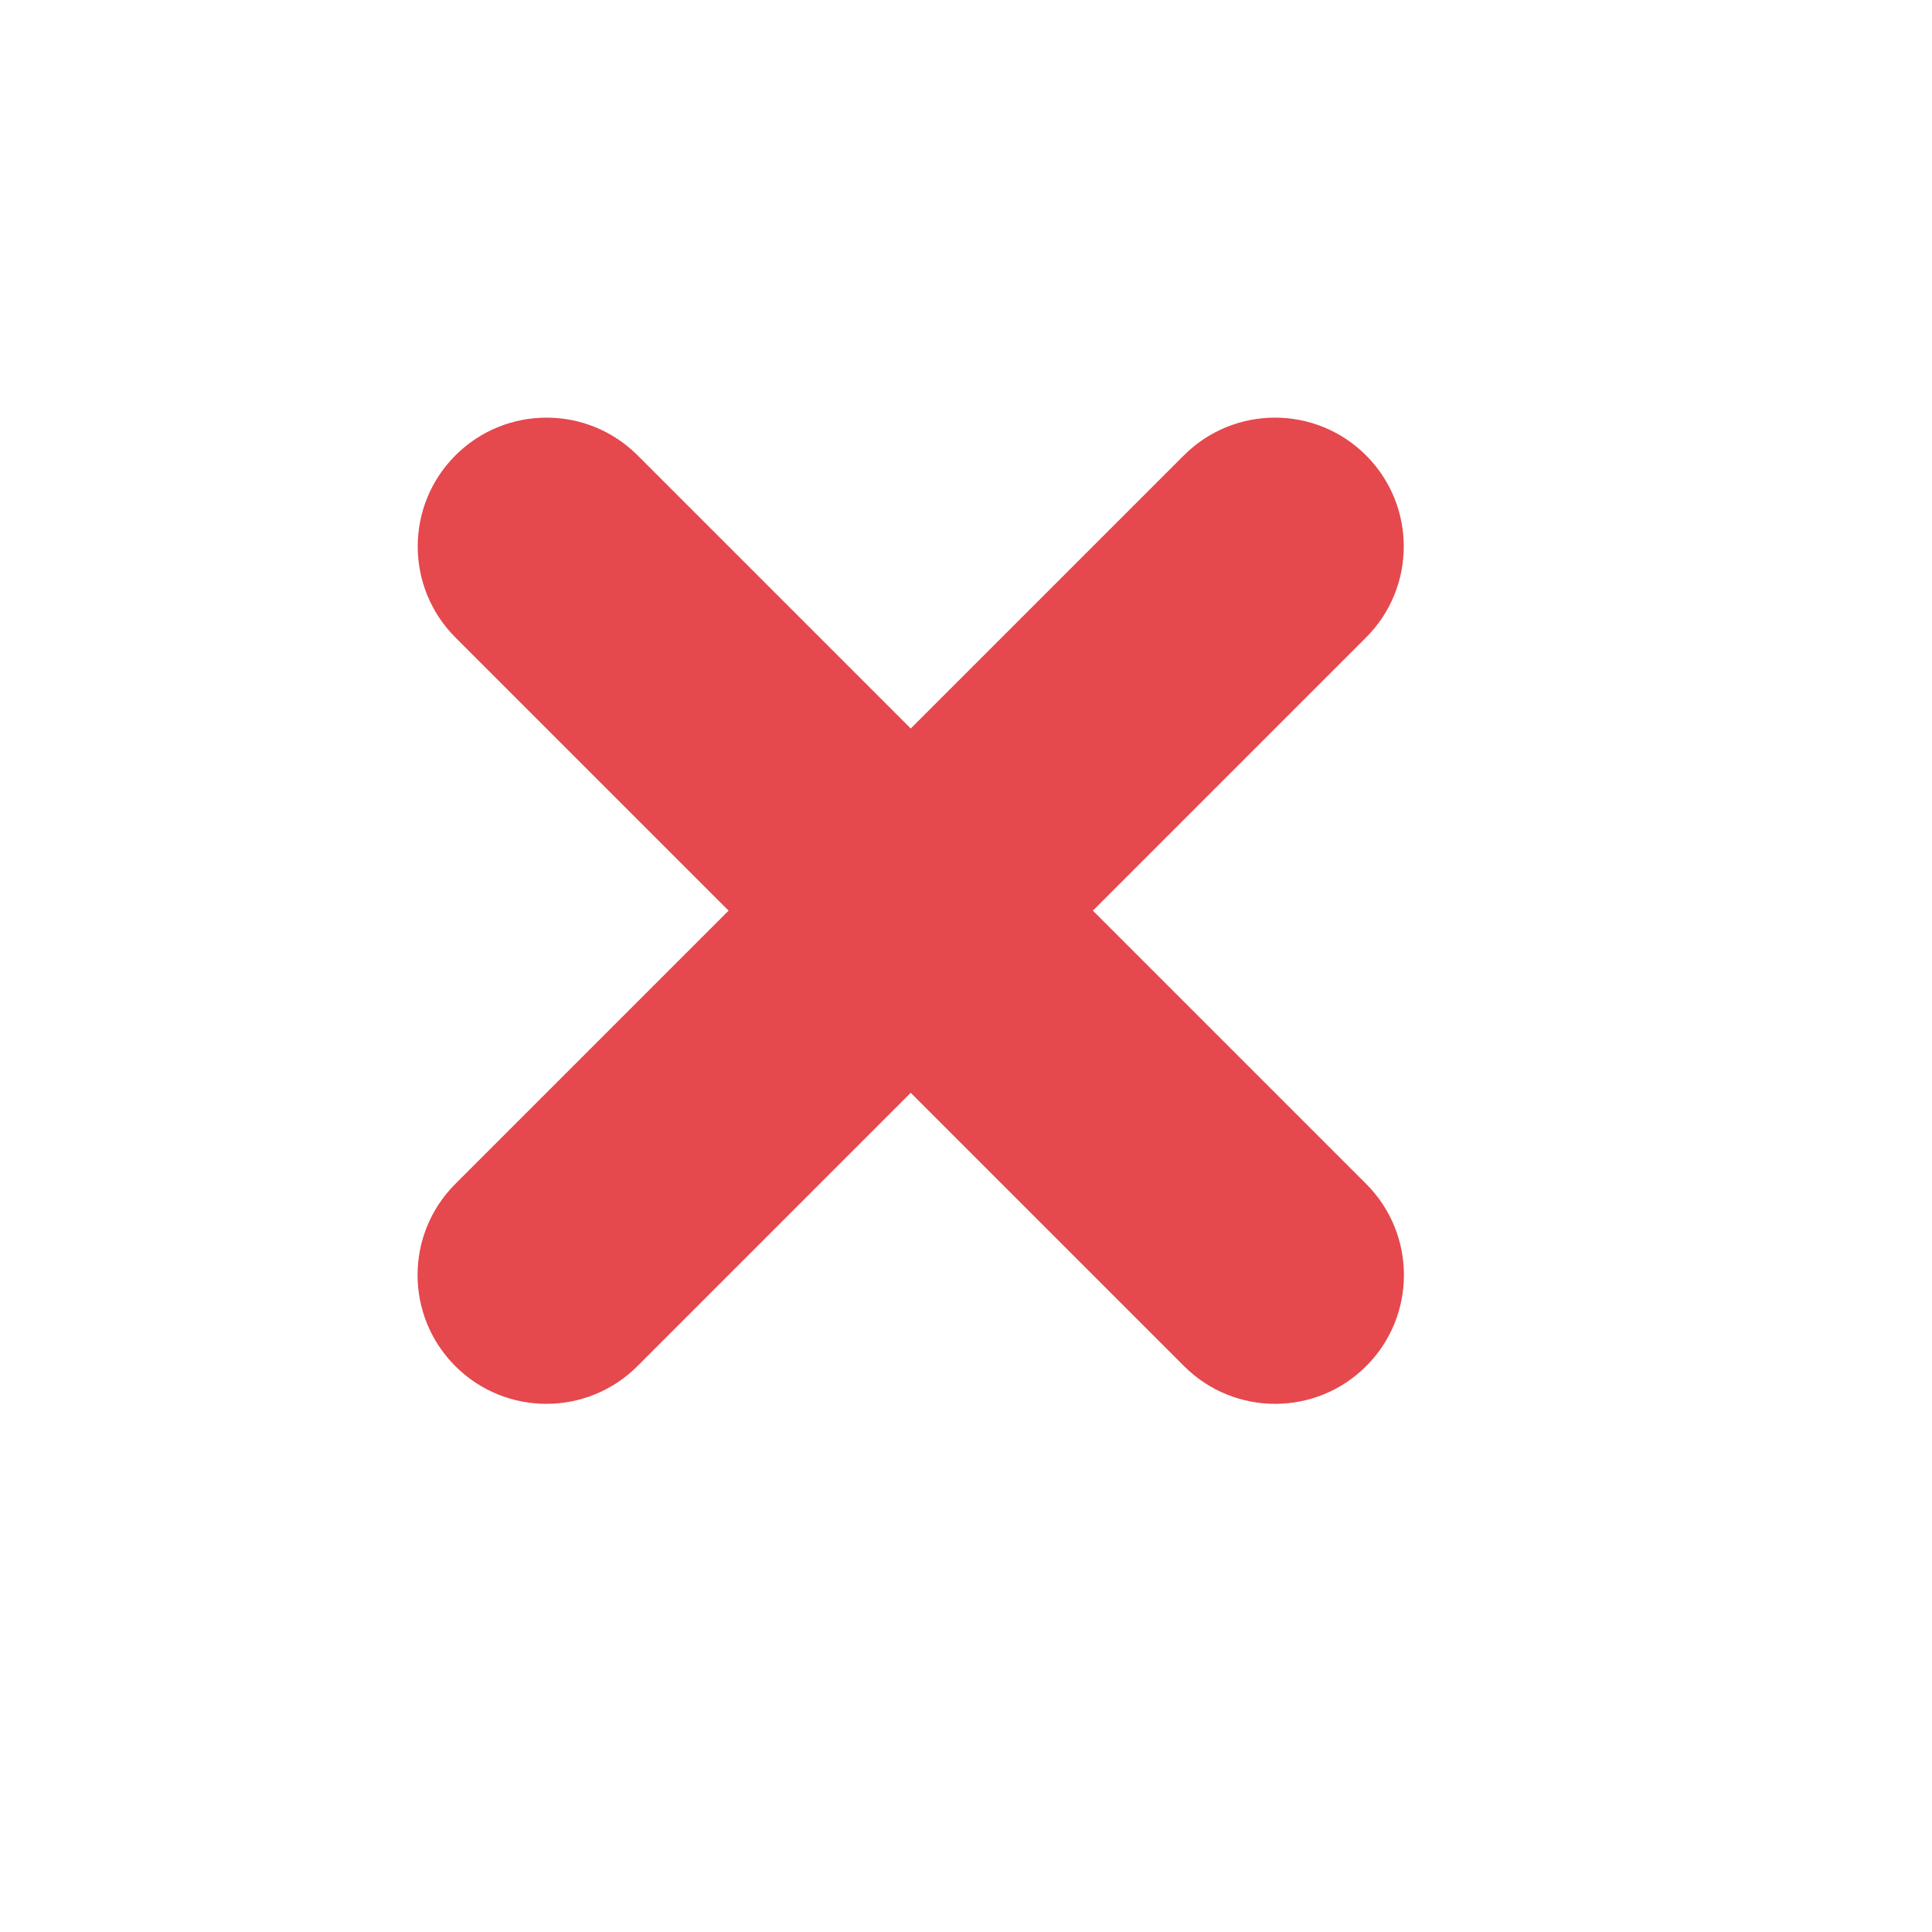
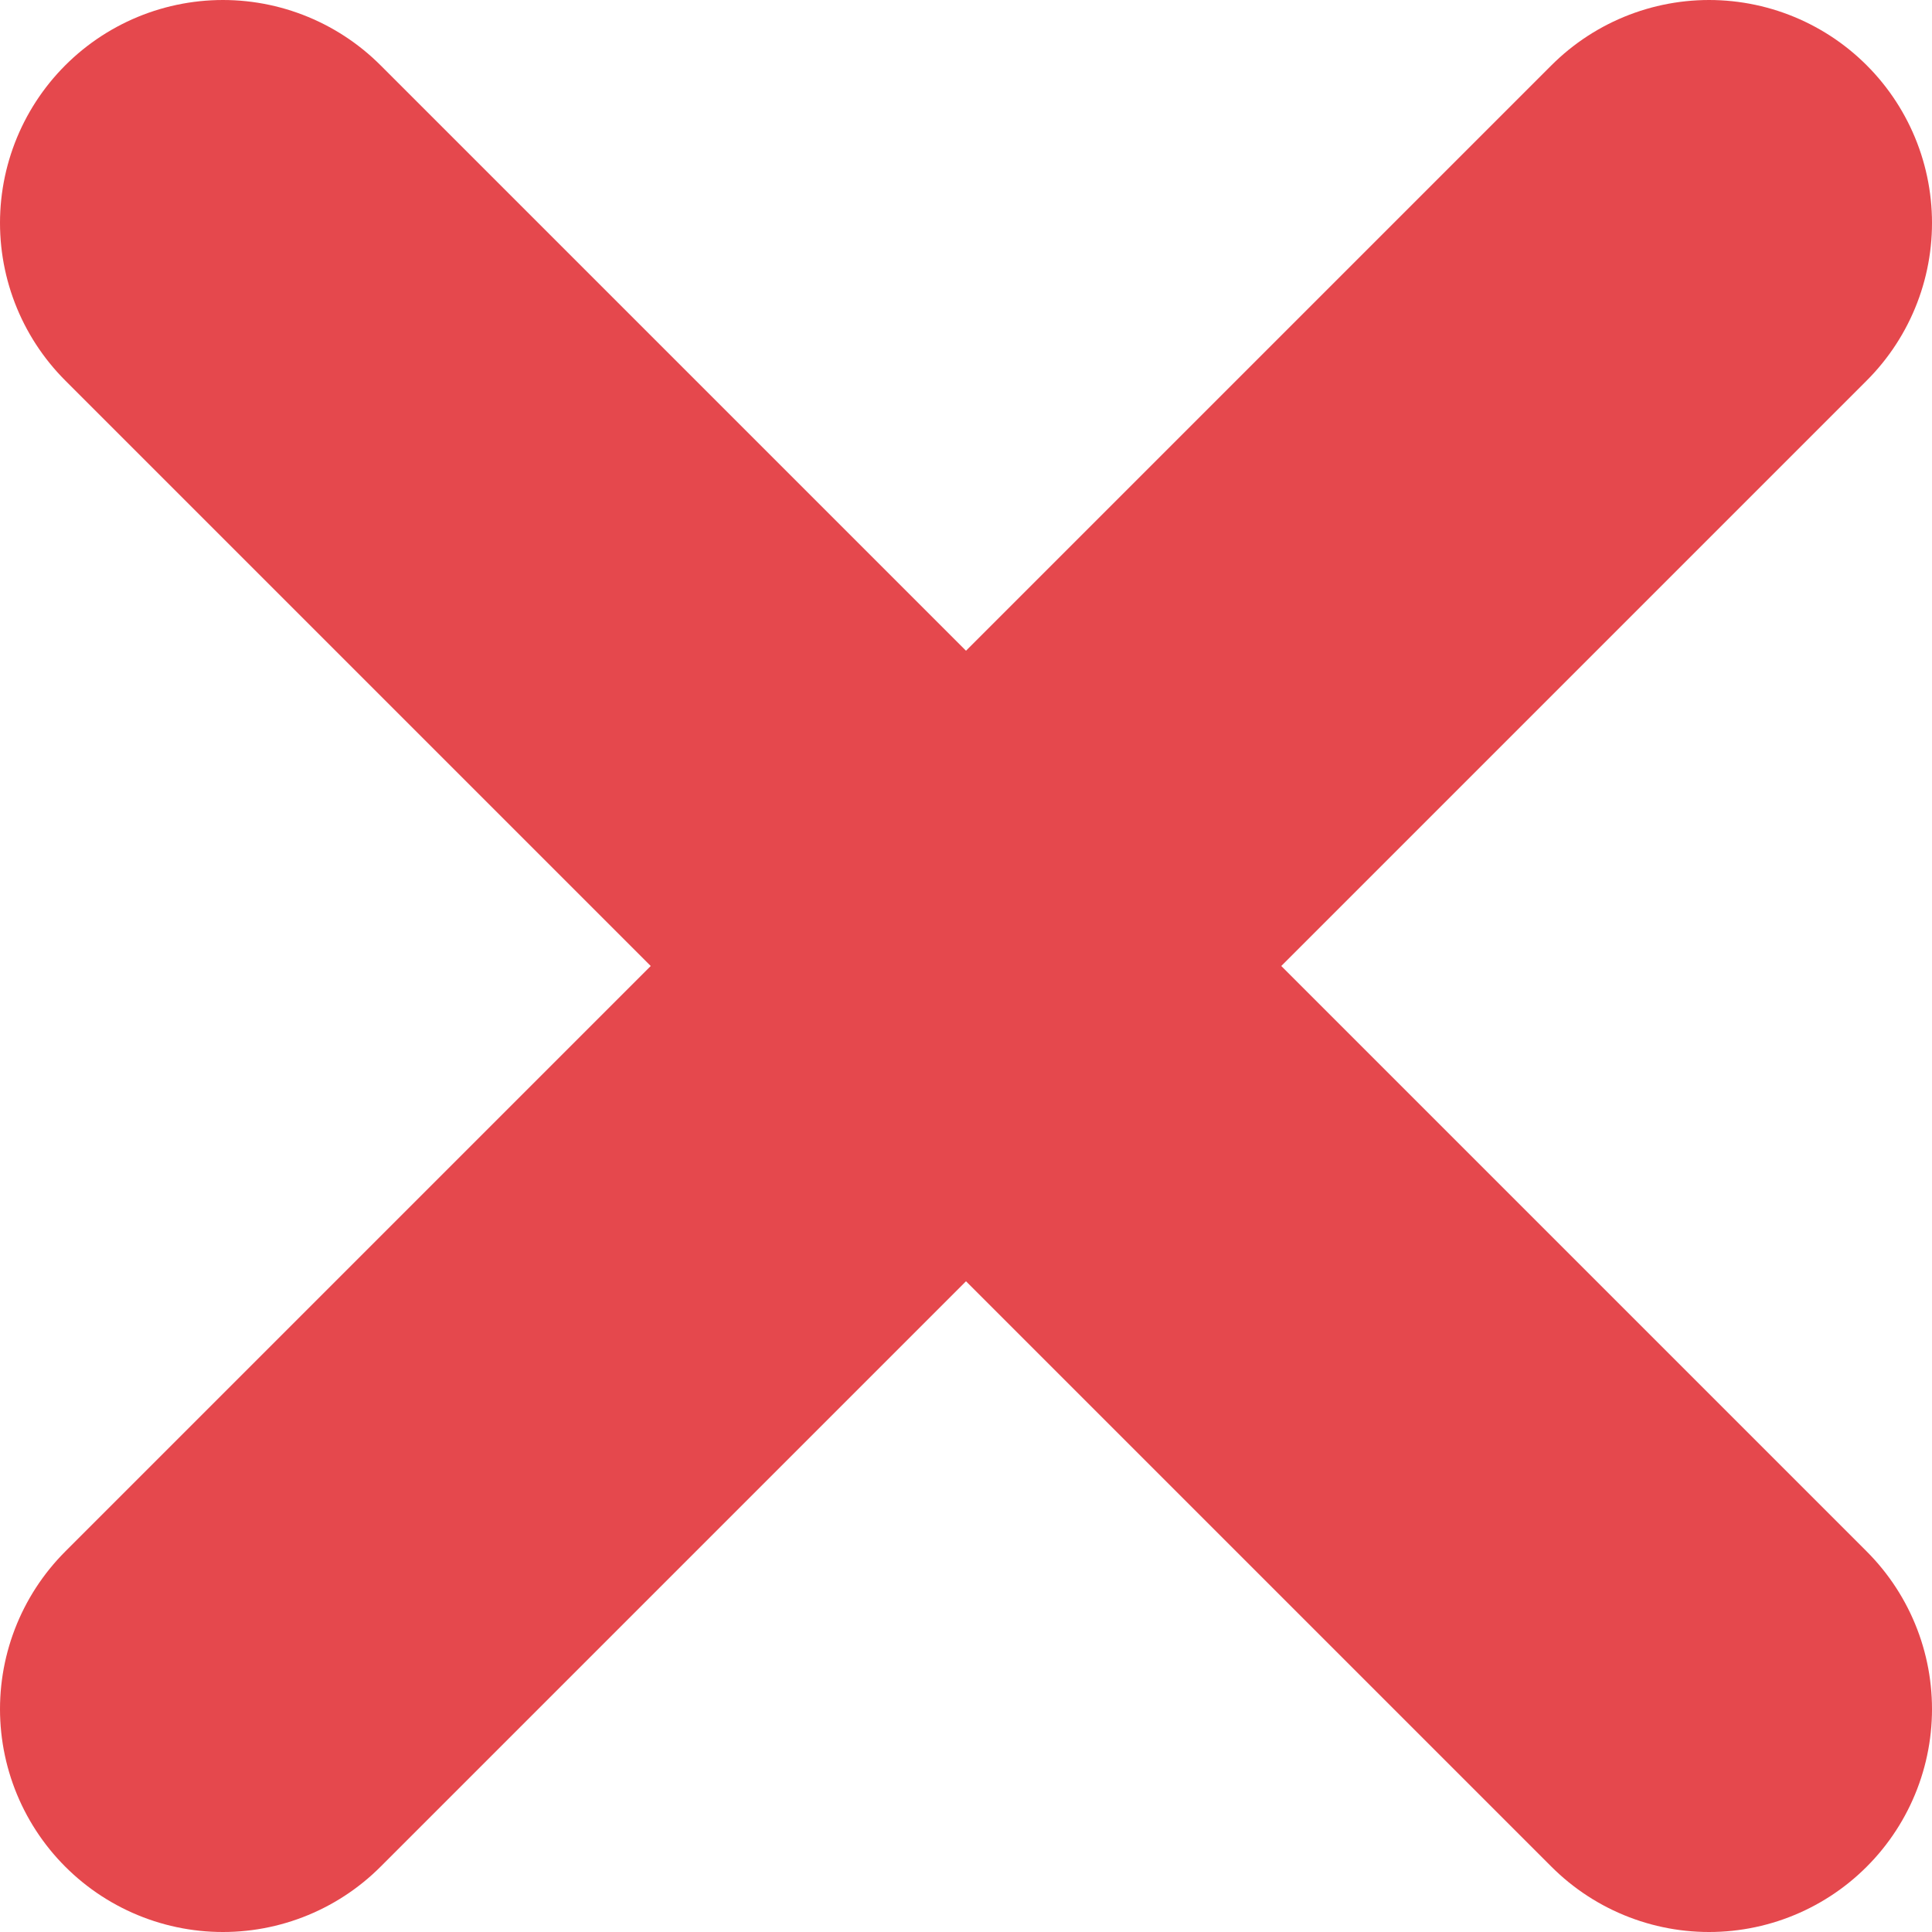
- <svg xmlns="http://www.w3.org/2000/svg" width="15" height="15" viewBox="0 0 15 15" fill="none">
-   <rect x="4.243" y="2.828" width="10" height="2" rx="1" transform="rotate(45 4.24268 2.82842)" fill="#E5484D" />
-   <rect x="2.828" y="9.899" width="10" height="2" rx="1" transform="rotate(-45 2.82837 9.8995)" fill="#E5484D" />
+ <svg xmlns="http://www.w3.org/2000/svg" width="13" height="13" viewBox="0 0 13 13" fill="none">
+   <path d="M11.5 1.5L1.5 11.5M1.5 1.5L11.5 11.5" stroke="#E5484D" stroke-width="3" stroke-linecap="round" stroke-linejoin="round" />
</svg>
